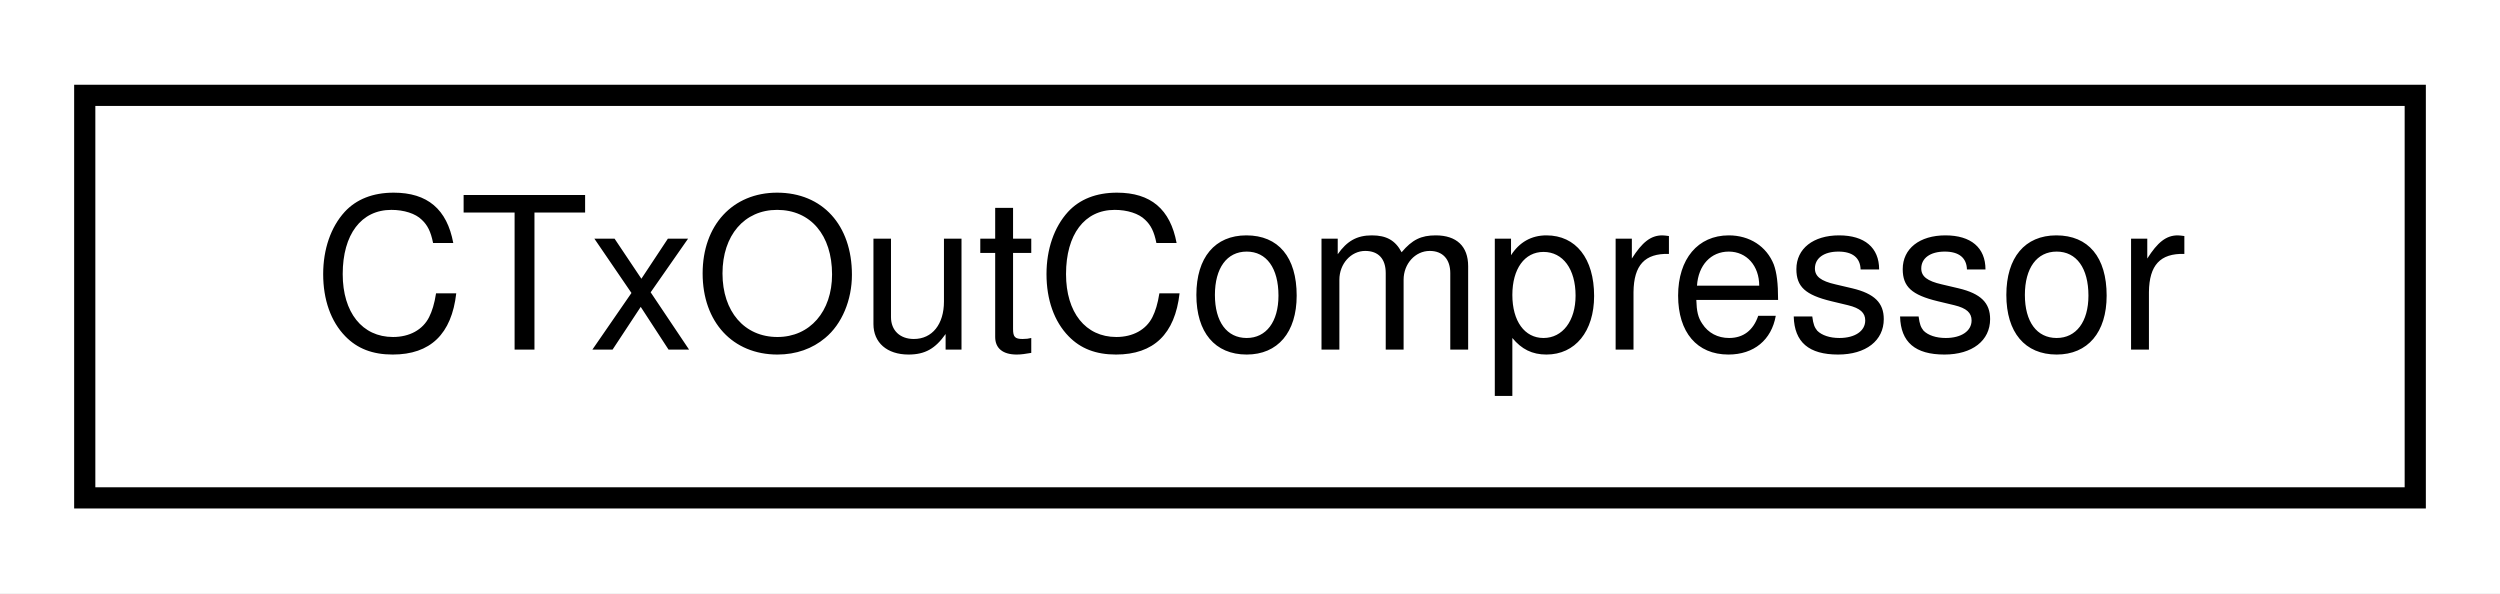
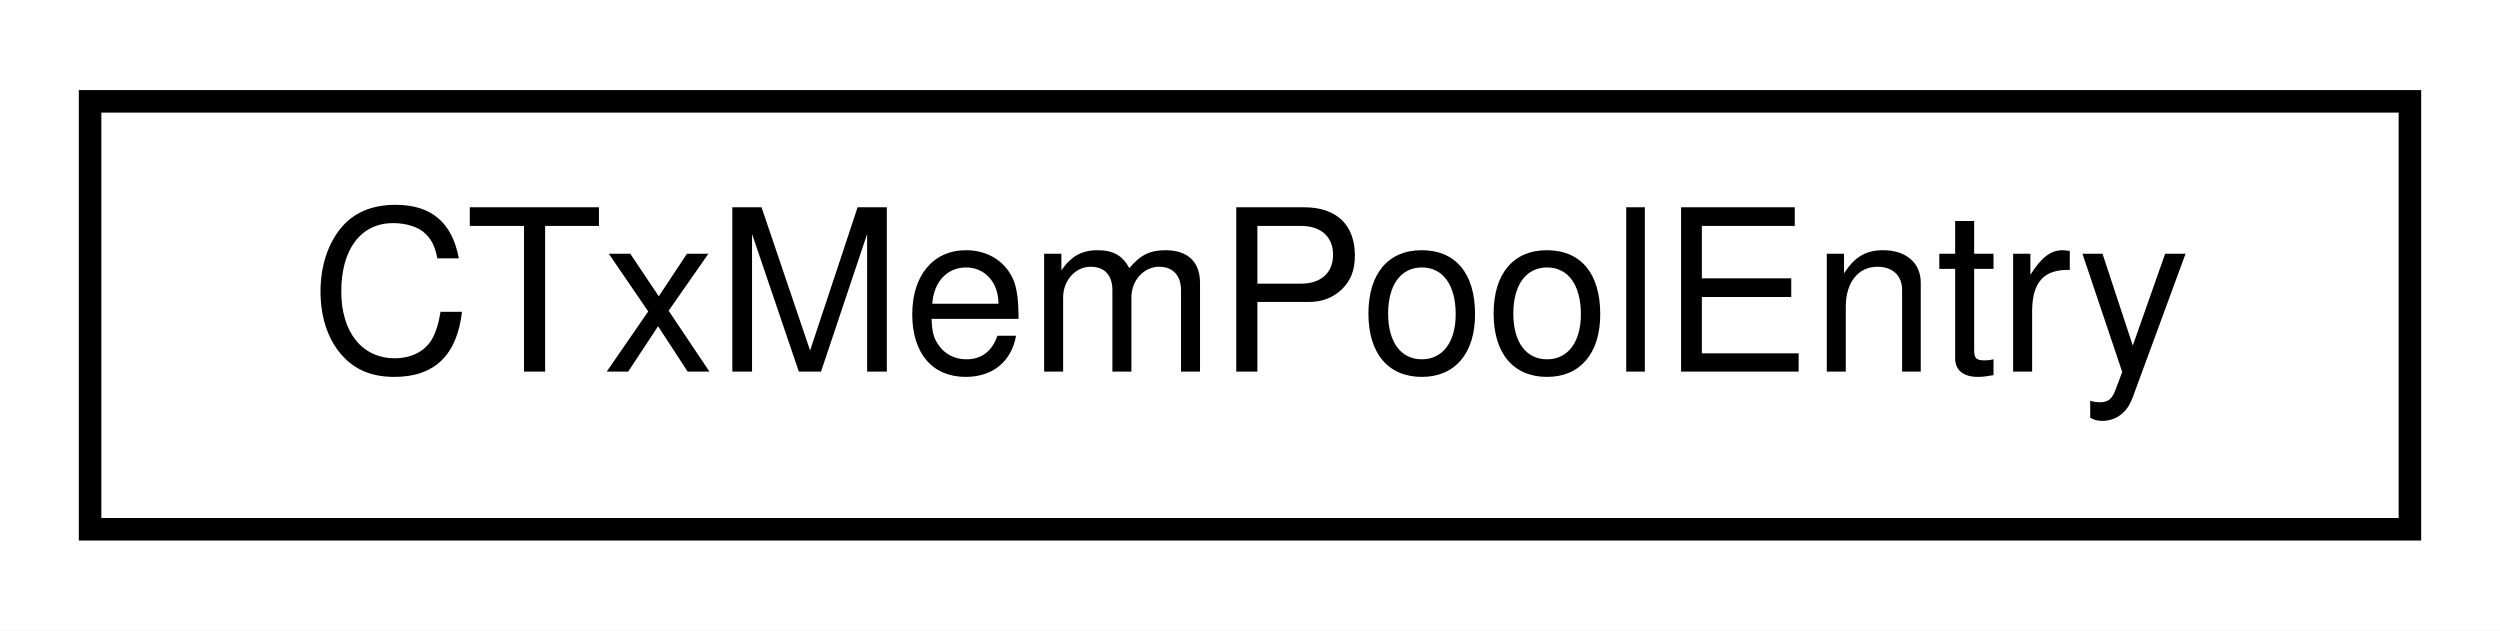
- <svg xmlns="http://www.w3.org/2000/svg" xmlns:xlink="http://www.w3.org/1999/xlink" width="118pt" height="28pt" viewBox="0.00 0.00 118.00 28.00">
+ <svg xmlns="http://www.w3.org/2000/svg" xmlns:xlink="http://www.w3.org/1999/xlink" width="111pt" height="28pt" viewBox="0.00 0.00 111.00 28.00">
  <g id="graph0" class="graph" transform="scale(1 1) rotate(0) translate(4 24)">
-     <polygon fill="white" stroke="none" points="-4,4 -4,-24 114,-24 114,4 -4,4" />
+     <polygon fill="white" stroke="none" points="-4,4 -4,-24 107,-24 107,4 -4,4" />
    <g id="node1" class="node">
      <g id="a_node1">
-         <a xlink:href="class_c_tx_out_compressor.html" target="_top" xlink:title="wrapper for CTxOut that provides a more compact serialization ">
-           <polygon fill="white" stroke="black" points="0,-0.5 0,-19.5 110,-19.5 110,-0.5 0,-0.5" />
-           <text text-anchor="middle" x="55" y="-7.5" font-family="Helvetica,sans-Serif" font-size="10.00">CTxOutCompressor</text>
+         <a xlink:href="class_c_tx_mem_pool_entry.html" target="_top" xlink:title="CTxMemPoolEntry stores data about the corresponding transaction, as well as data about all in-mempool...">
+           <polygon fill="white" stroke="black" points="0,-0.5 0,-19.5 103,-19.5 103,-0.5 0,-0.5" />
+           <text text-anchor="middle" x="51.5" y="-7.5" font-family="Helvetica,sans-Serif" font-size="10.00">CTxMemPoolEntry</text>
        </a>
      </g>
    </g>
  </g>
</svg>
